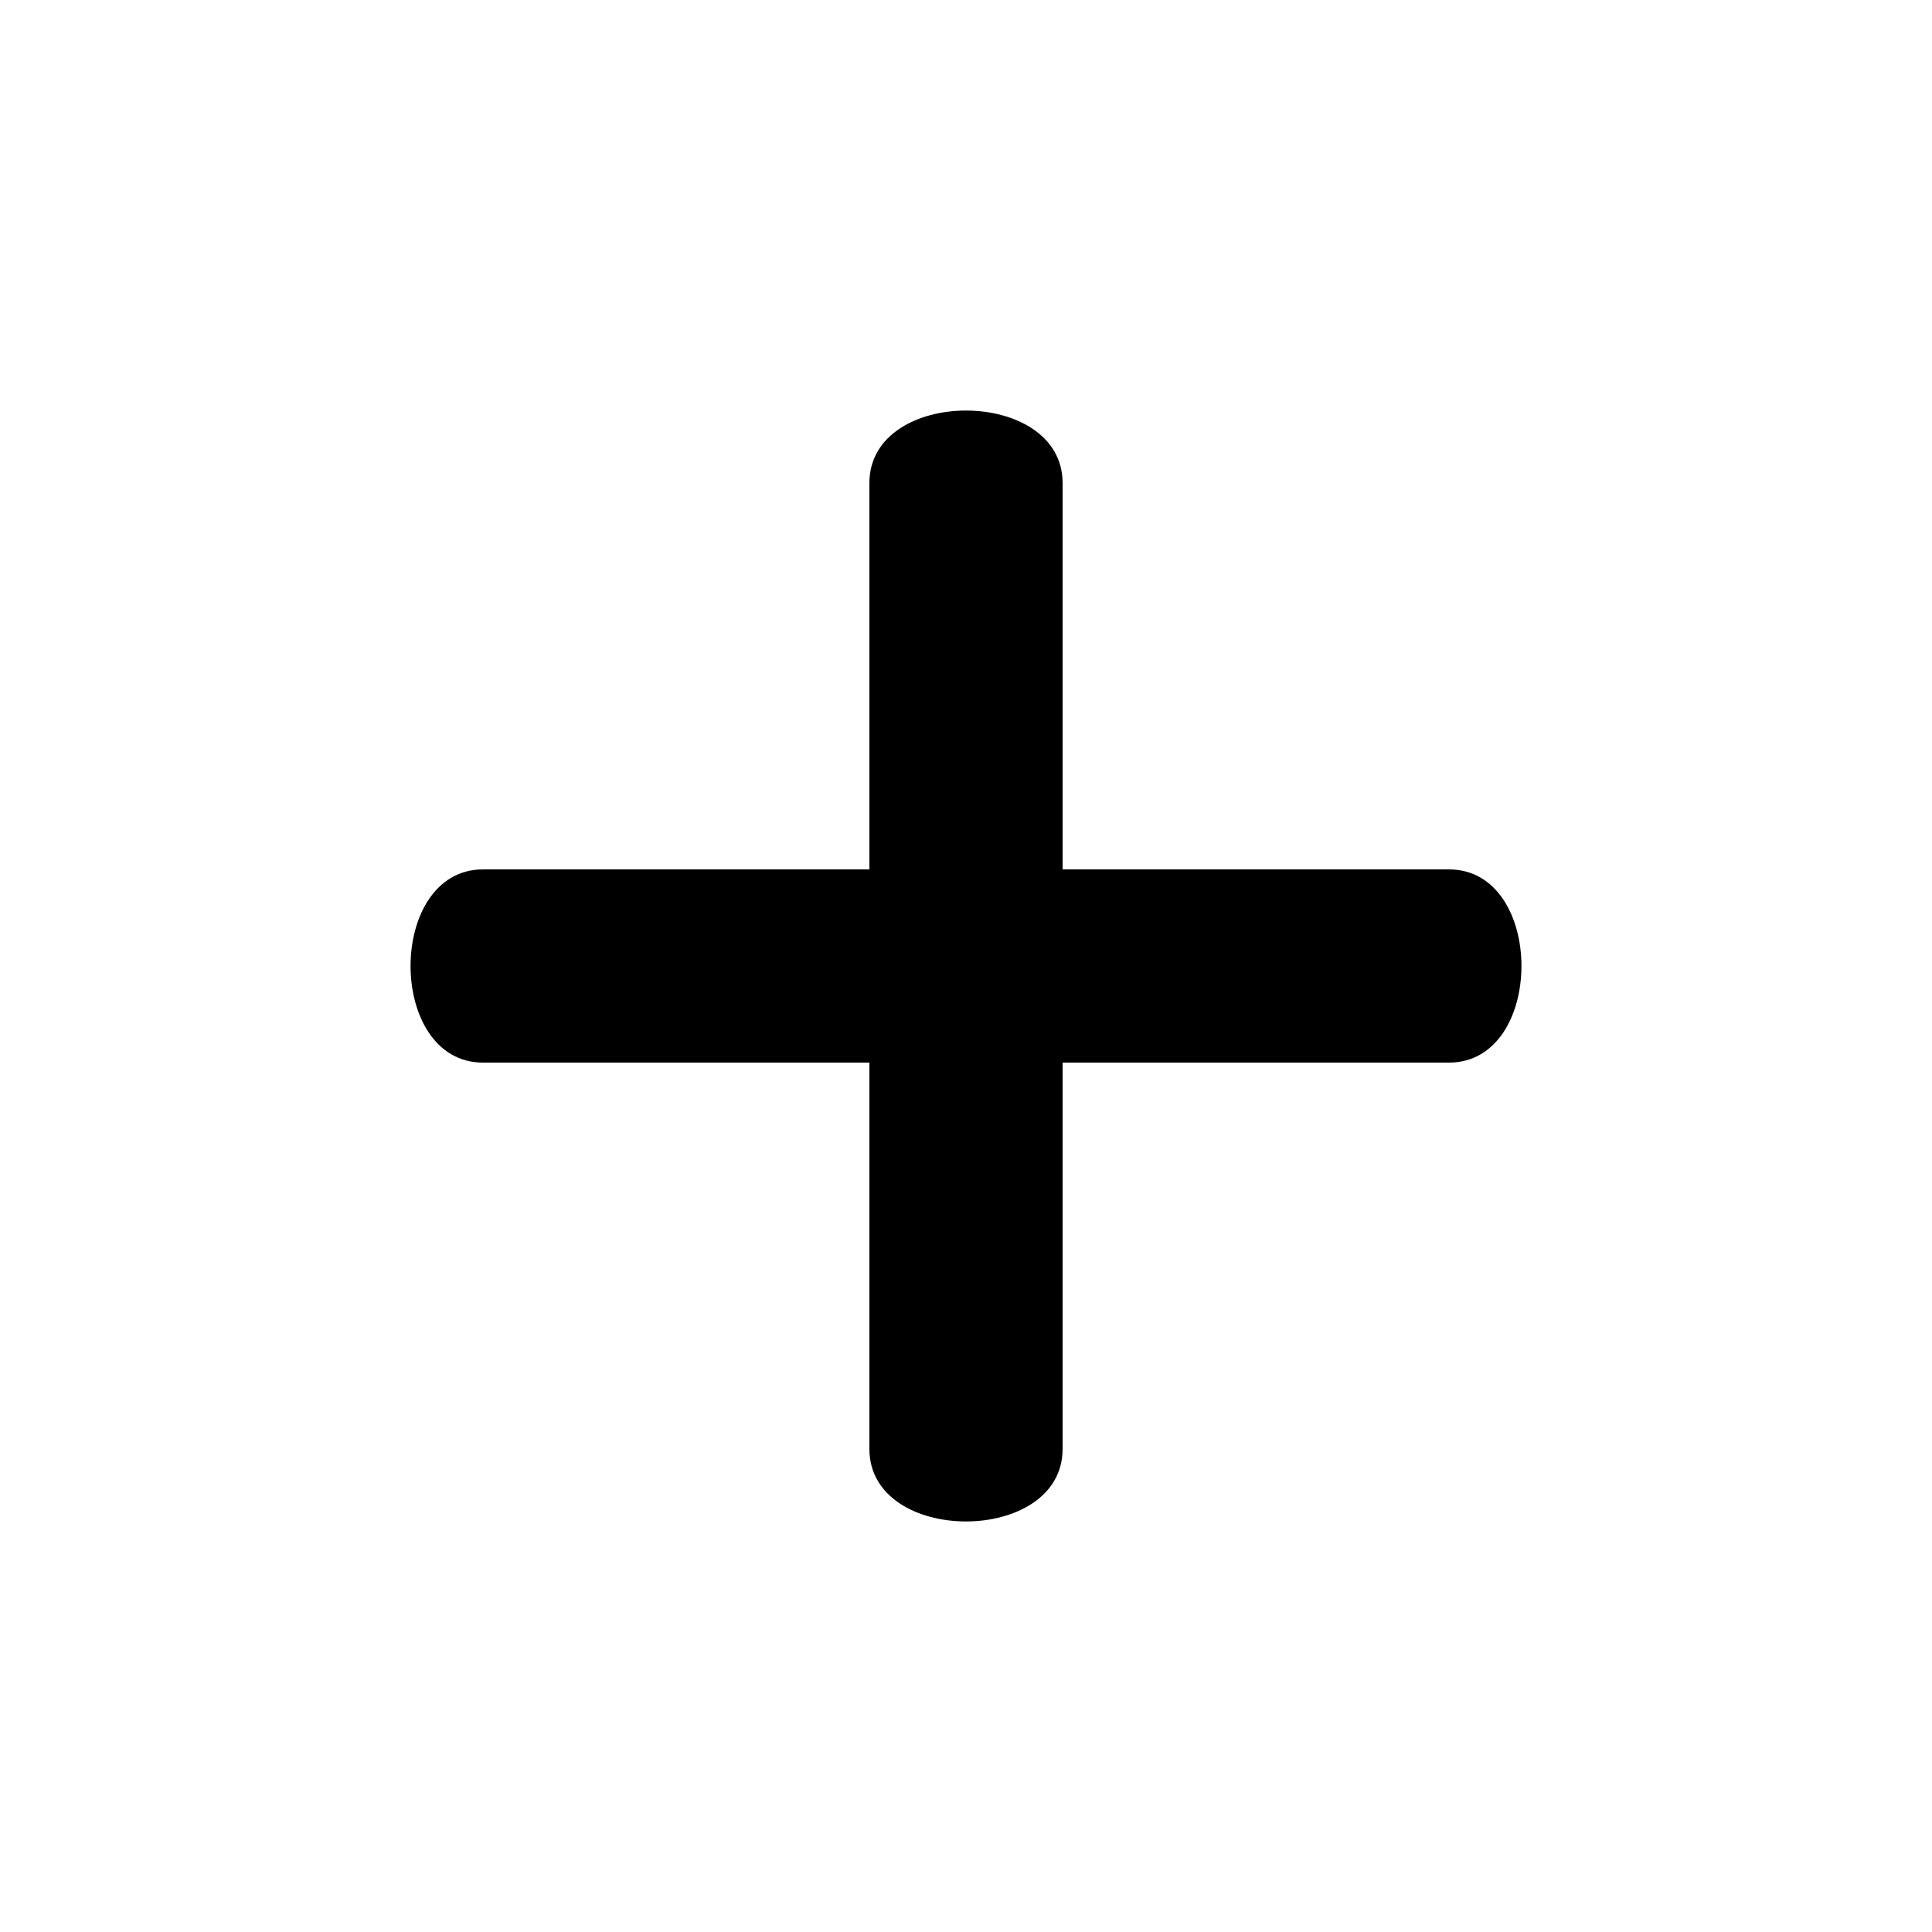
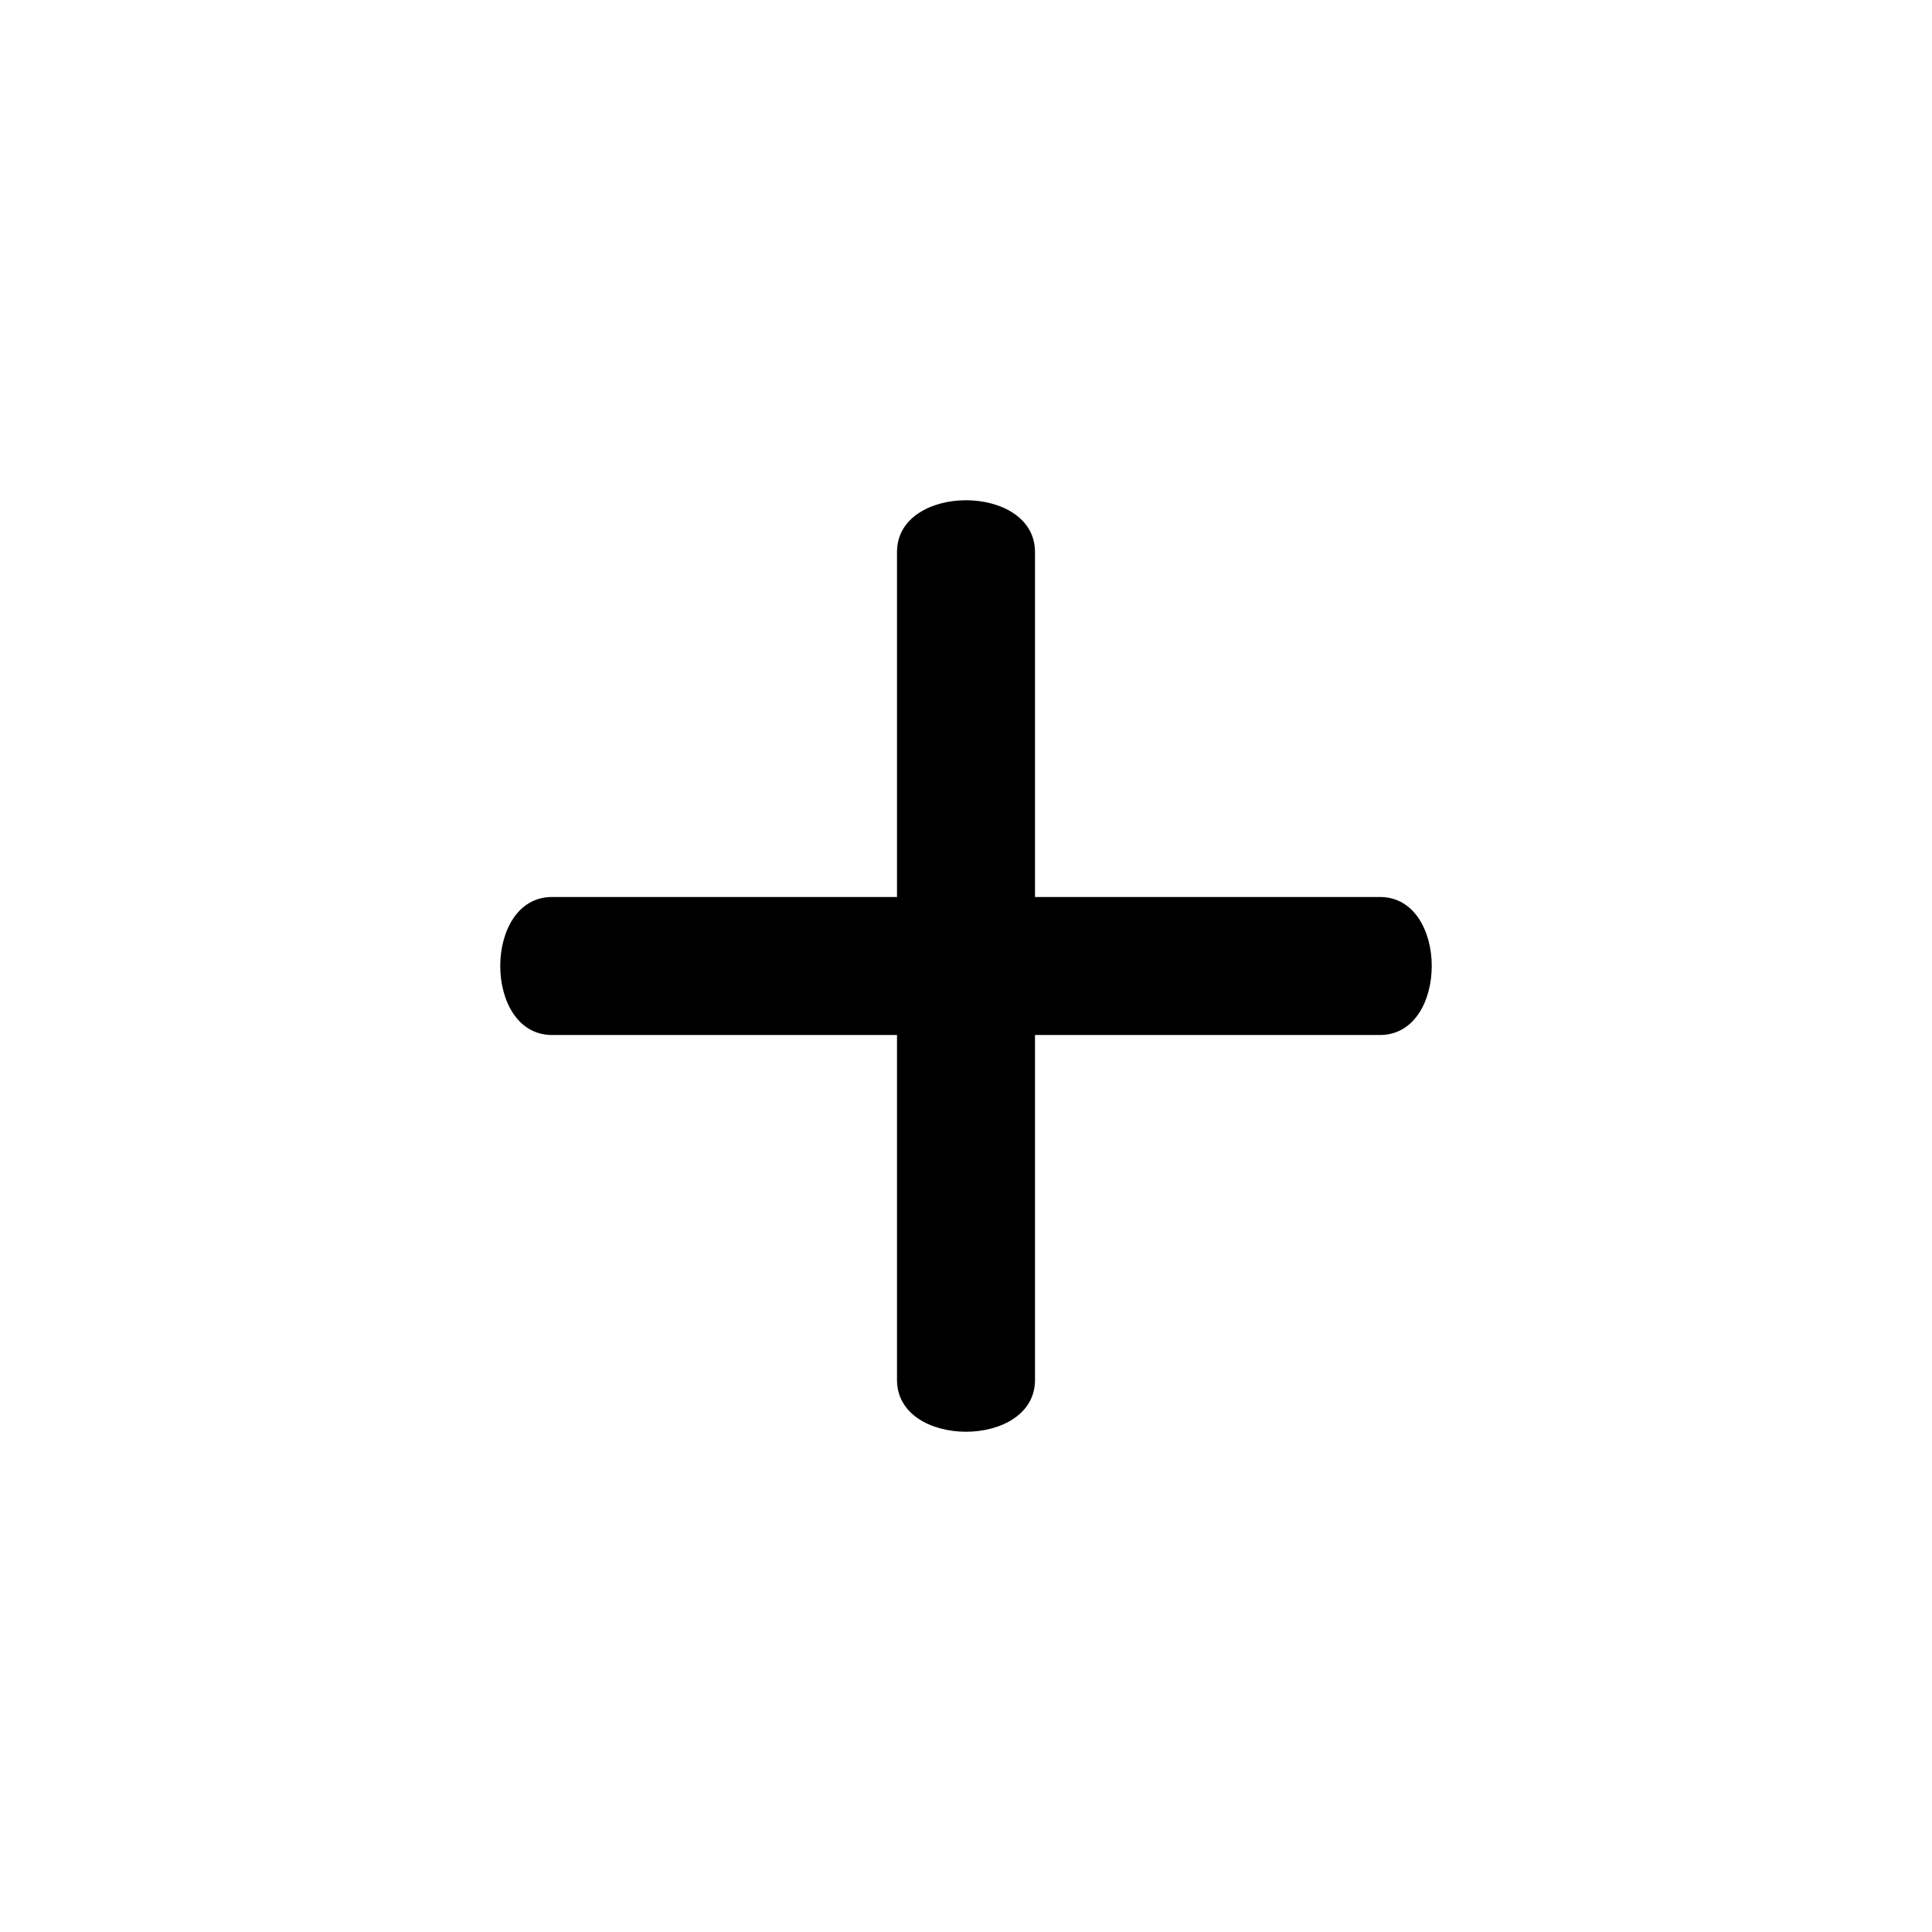
- <svg xmlns="http://www.w3.org/2000/svg" viewBox="0 0 20 20">
+ <svg xmlns="http://www.w3.org/2000/svg" viewBox="-2 -2 28 28">
  <g fill="currentColor">
-     <path d="             M 9 5             c 0 -1 2 -1 2 0             V 15             c 0 1 -2 1 -2 0             Z" />
-     <path d="             M 5 9             c -1 0 -1 2 0 2             H 15             c 1 0 1 -2 0 -2             Z" />
+     <path d="             M 11 6             c 0 -1 2 -1 2 0             v 12             c 0 1 -2 1 -2 0             z" />
+     <path d="             M 6 11             c -1 0 -1 2 0 2             h 12             c 1 0 1 -2 0 -2             z" />
  </g>
</svg>
